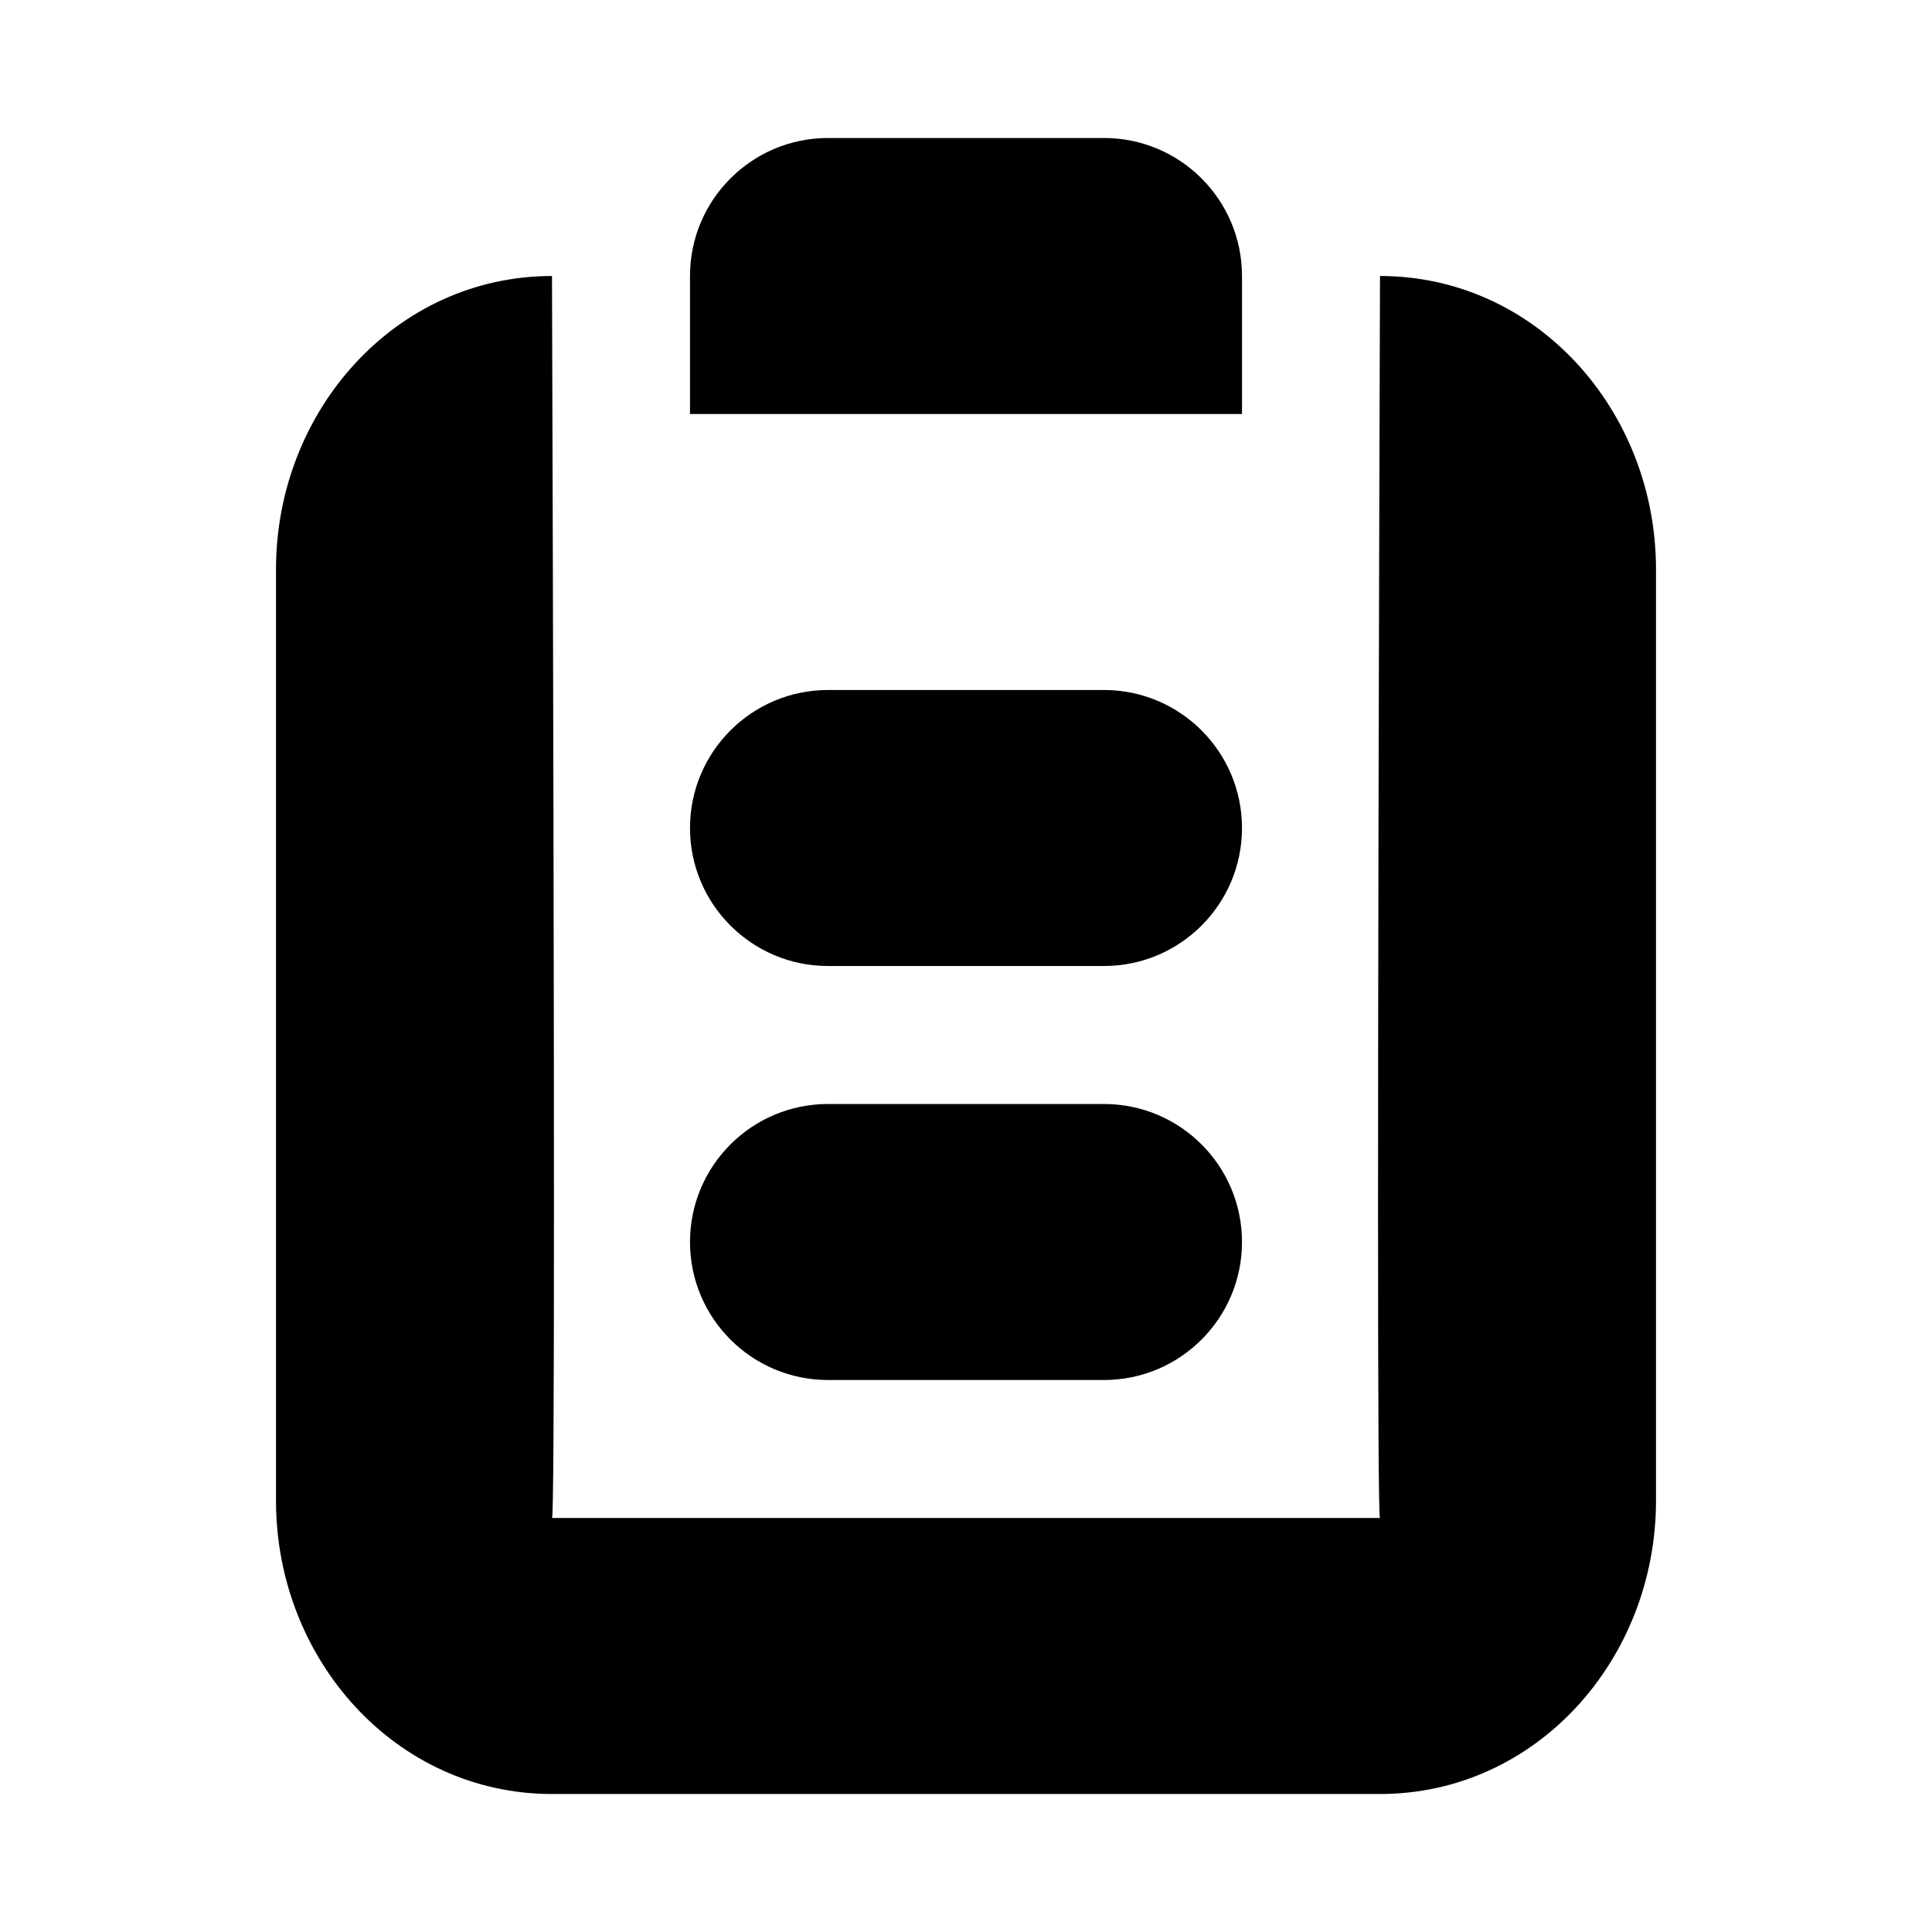
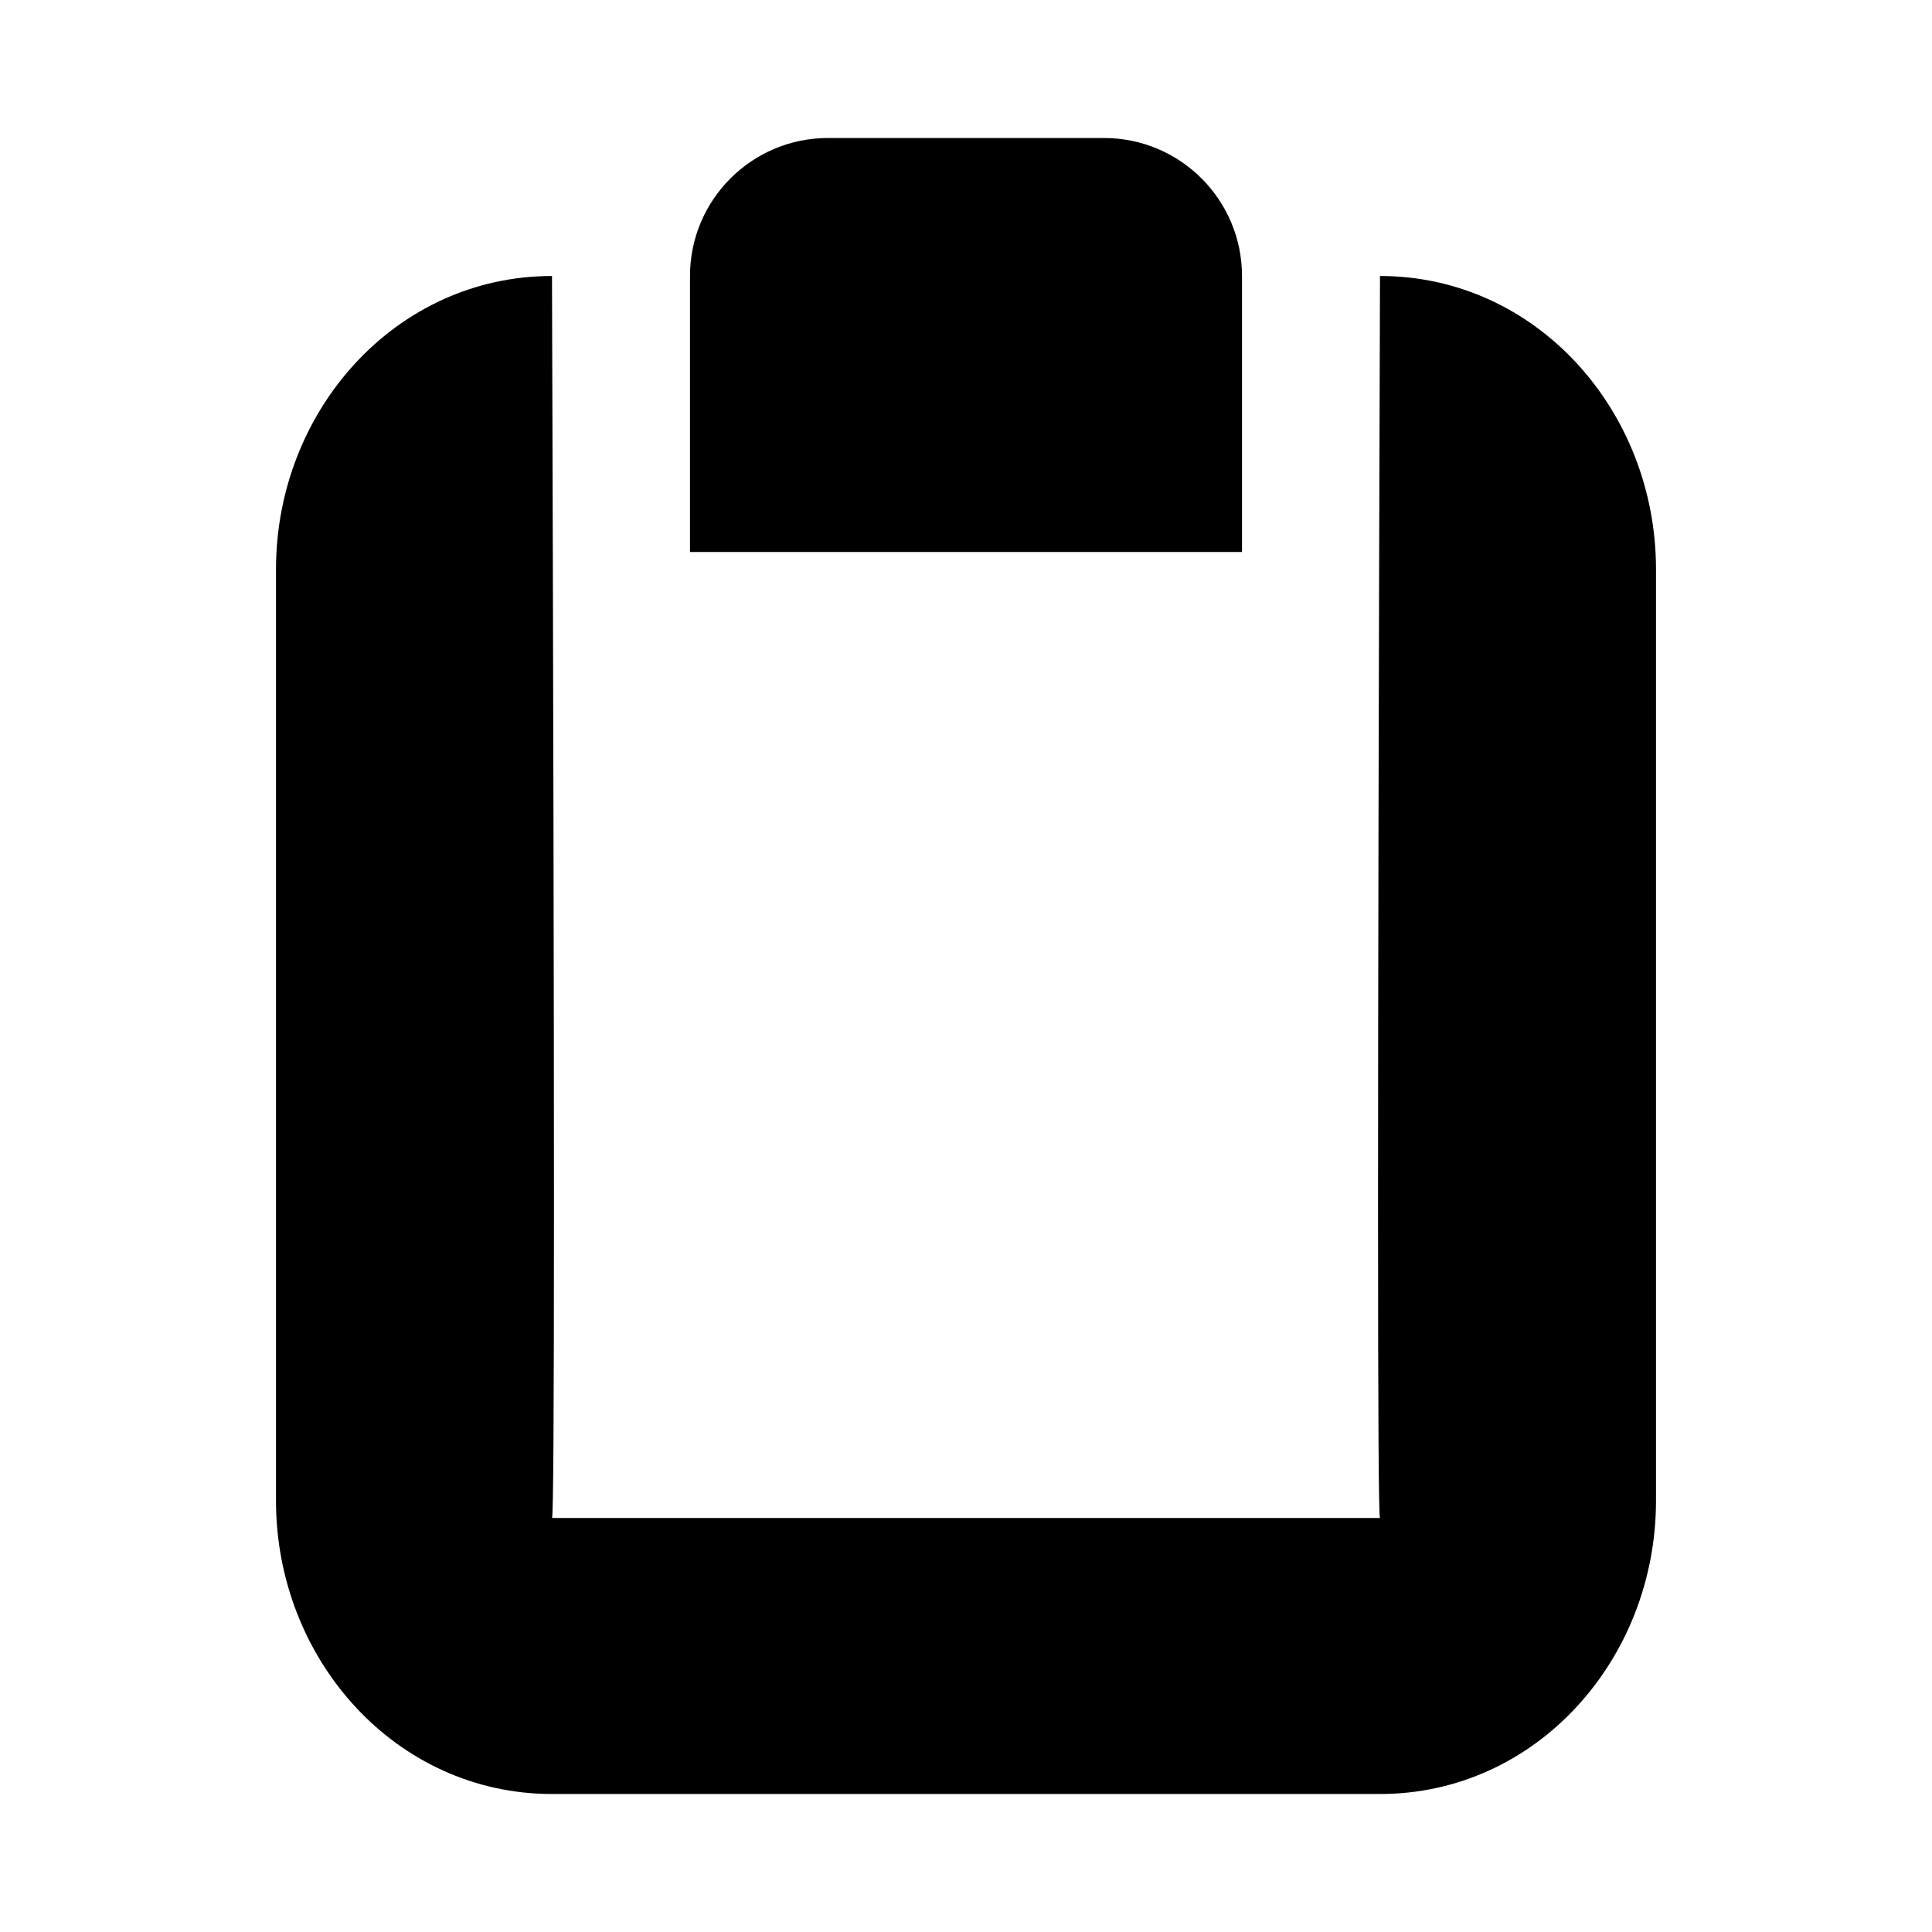
<svg xmlns="http://www.w3.org/2000/svg" width="14" height="14" viewBox="0 0 14 14">
-   <path d="M10,2 C11.133,2 12,2.976 12,4.125 L12,10.875 C12,12.024 11.133,13 10,13 L4,13 C2.867,13 2,12.024 2,10.875 L2,4.125 C2,2.976 2.867,2 4,2 C4.019,8 4.019,11 4,11 L10,11 C9.981,11 9.981,8 10,2 Z M6,1 L8,1 C8.552,1 9,1.448 9,2 L9,3 L5,3 L5,2 C5,1.448 5.448,1 6,1 Z M6,5 L8,5 C8.552,5 9,5.448 9,6 C9,6.552 8.552,7 8,7 L6,7 C5.448,7 5,6.552 5,6 C5,5.448 5.448,5 6,5 Z M6,8 L8,8 C8.552,8 9,8.448 9,9 C9,9.552 8.552,10 8,10 L6,10 C5.448,10 5,9.552 5,9 C5,8.448 5.448,8 6,8 Z" />
+   <path fill-rule="evenodd" d="M10,2 C11.133,2 12,2.976 12,4.125 L12,10.875 C12,12.024 11.133,13 10,13 L4,13 C2.867,13 2,12.024 2,10.875 L2,4.125 C2,2.976 2.867,2 4,2 C4.019,8 4.019,11 4,11 L10,11 C9.981,11 9.981,8 10,2 Z M6,1 L8,1 C8.552,1 9,1.448 9,2 L9,4 L5,4 L5,2 C5,1.448 5.448,1 6,1 Z" />
</svg>
